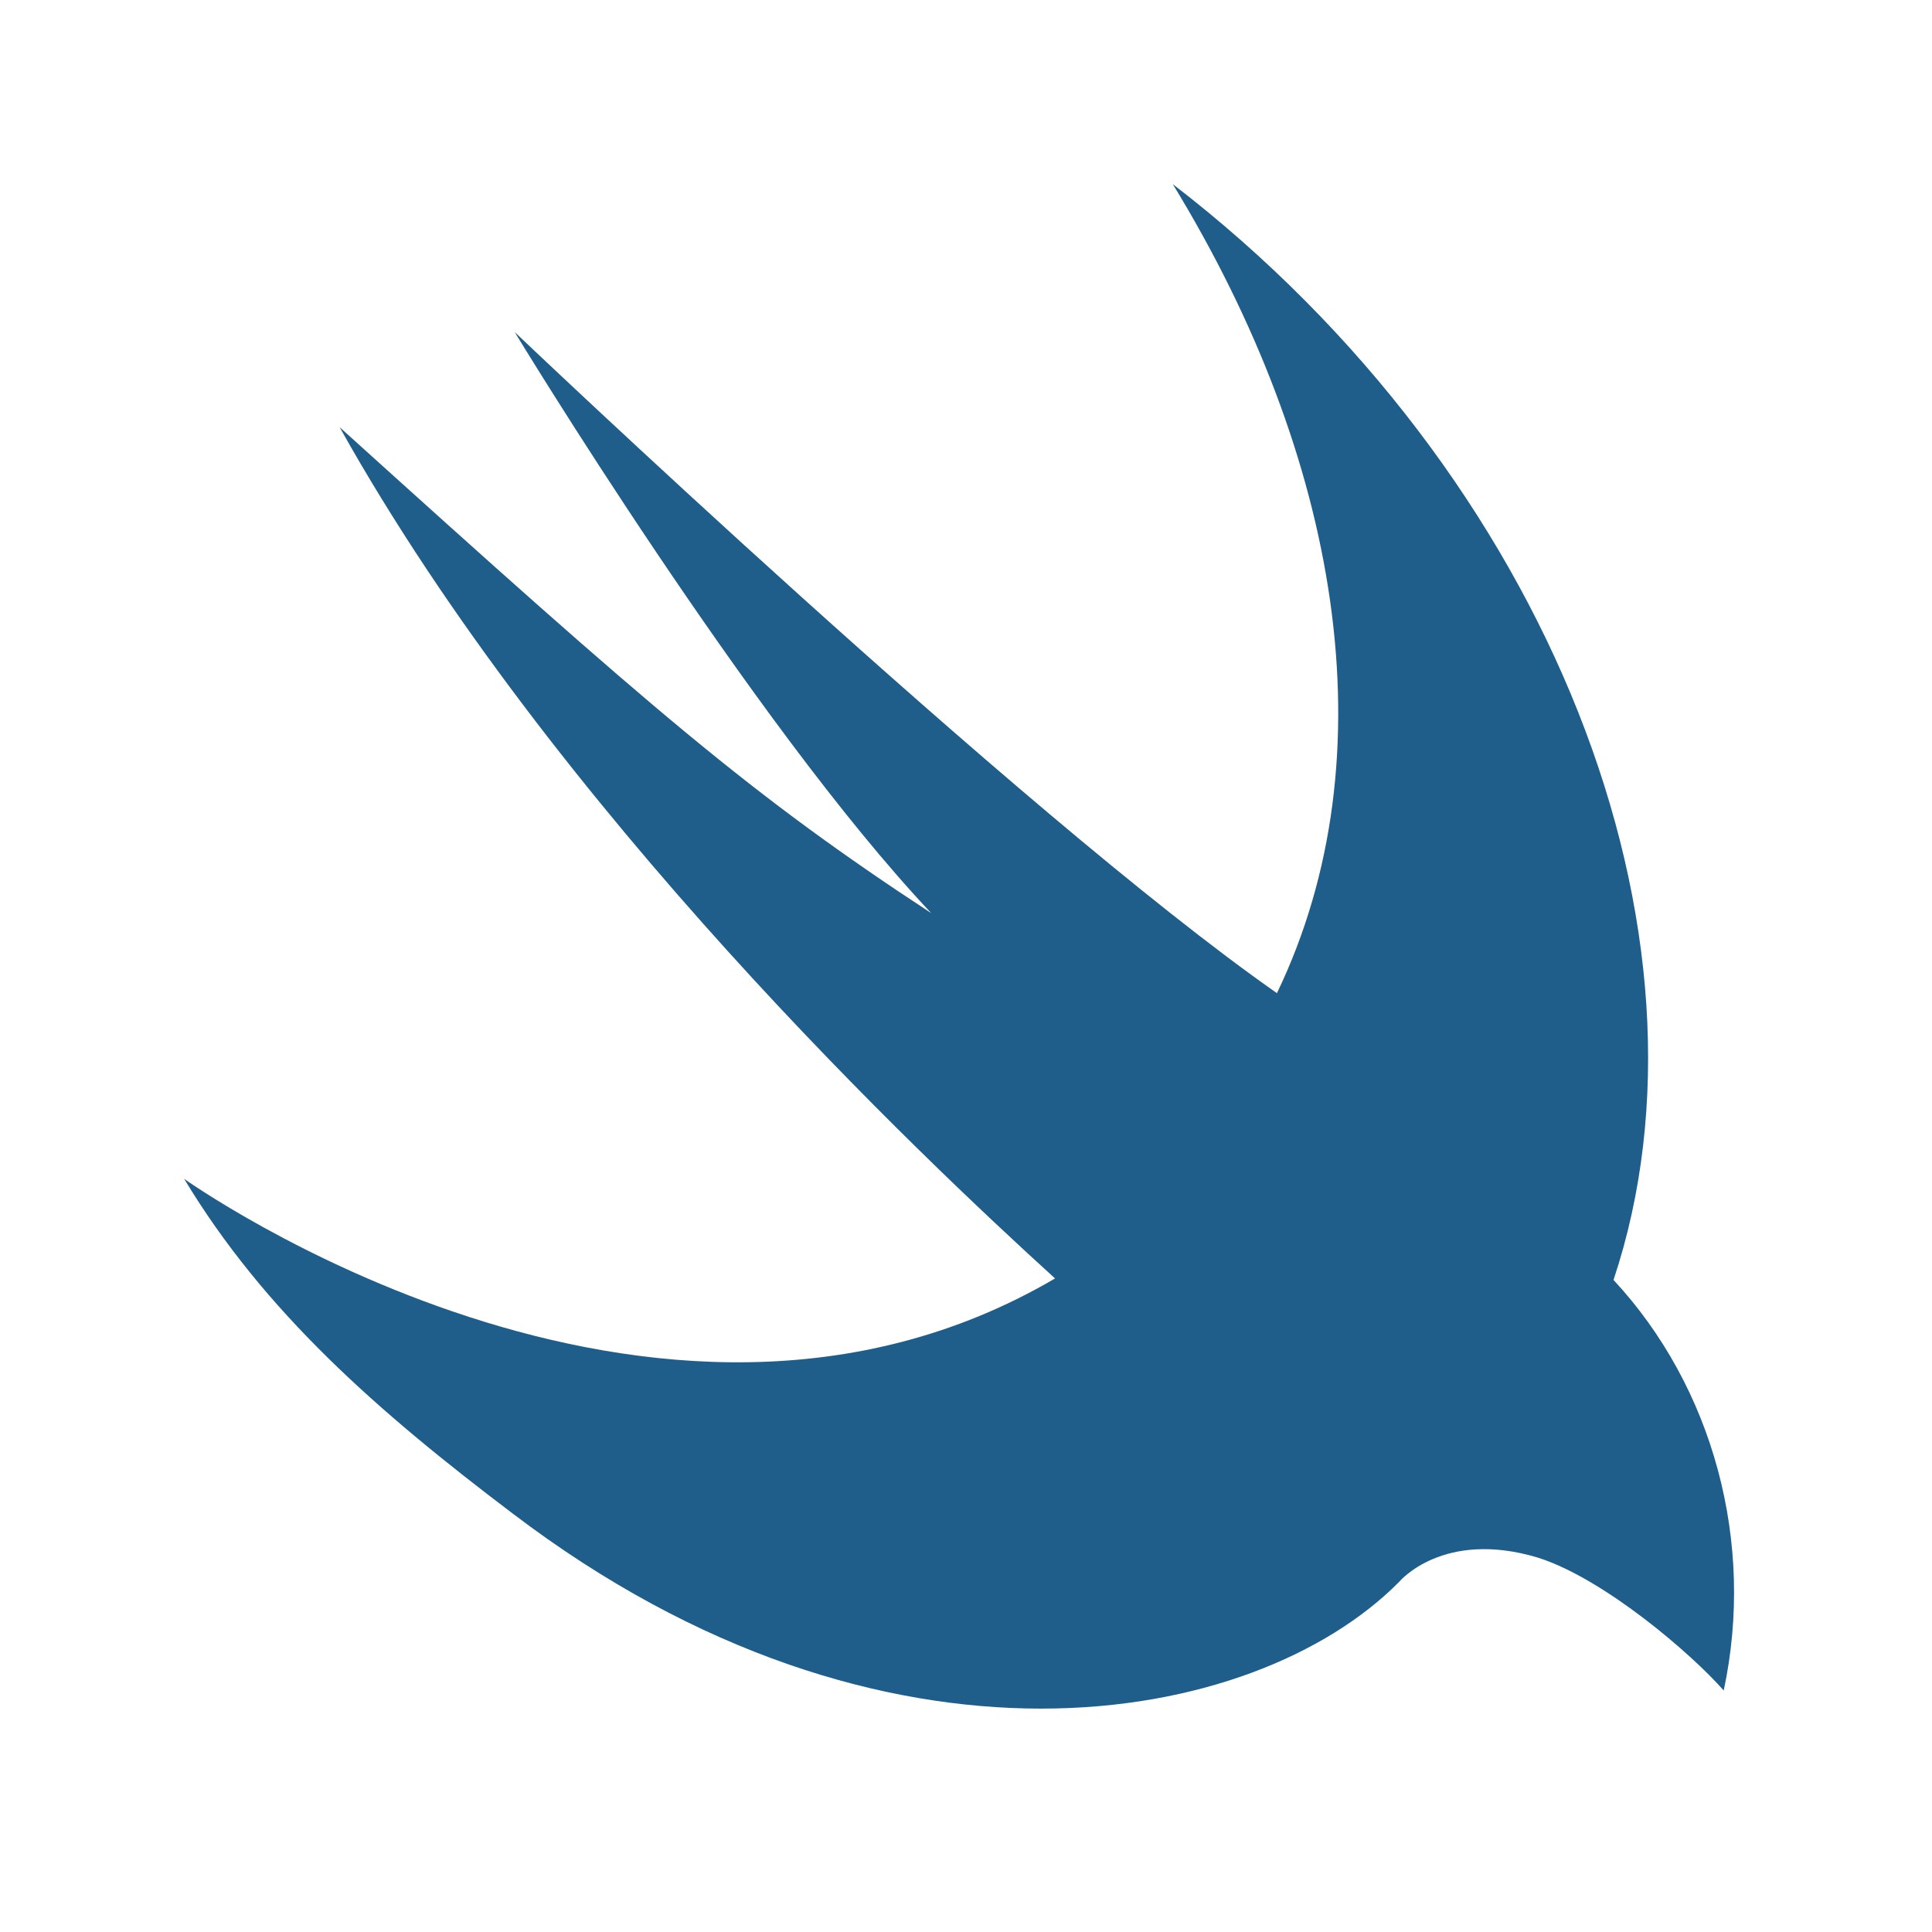
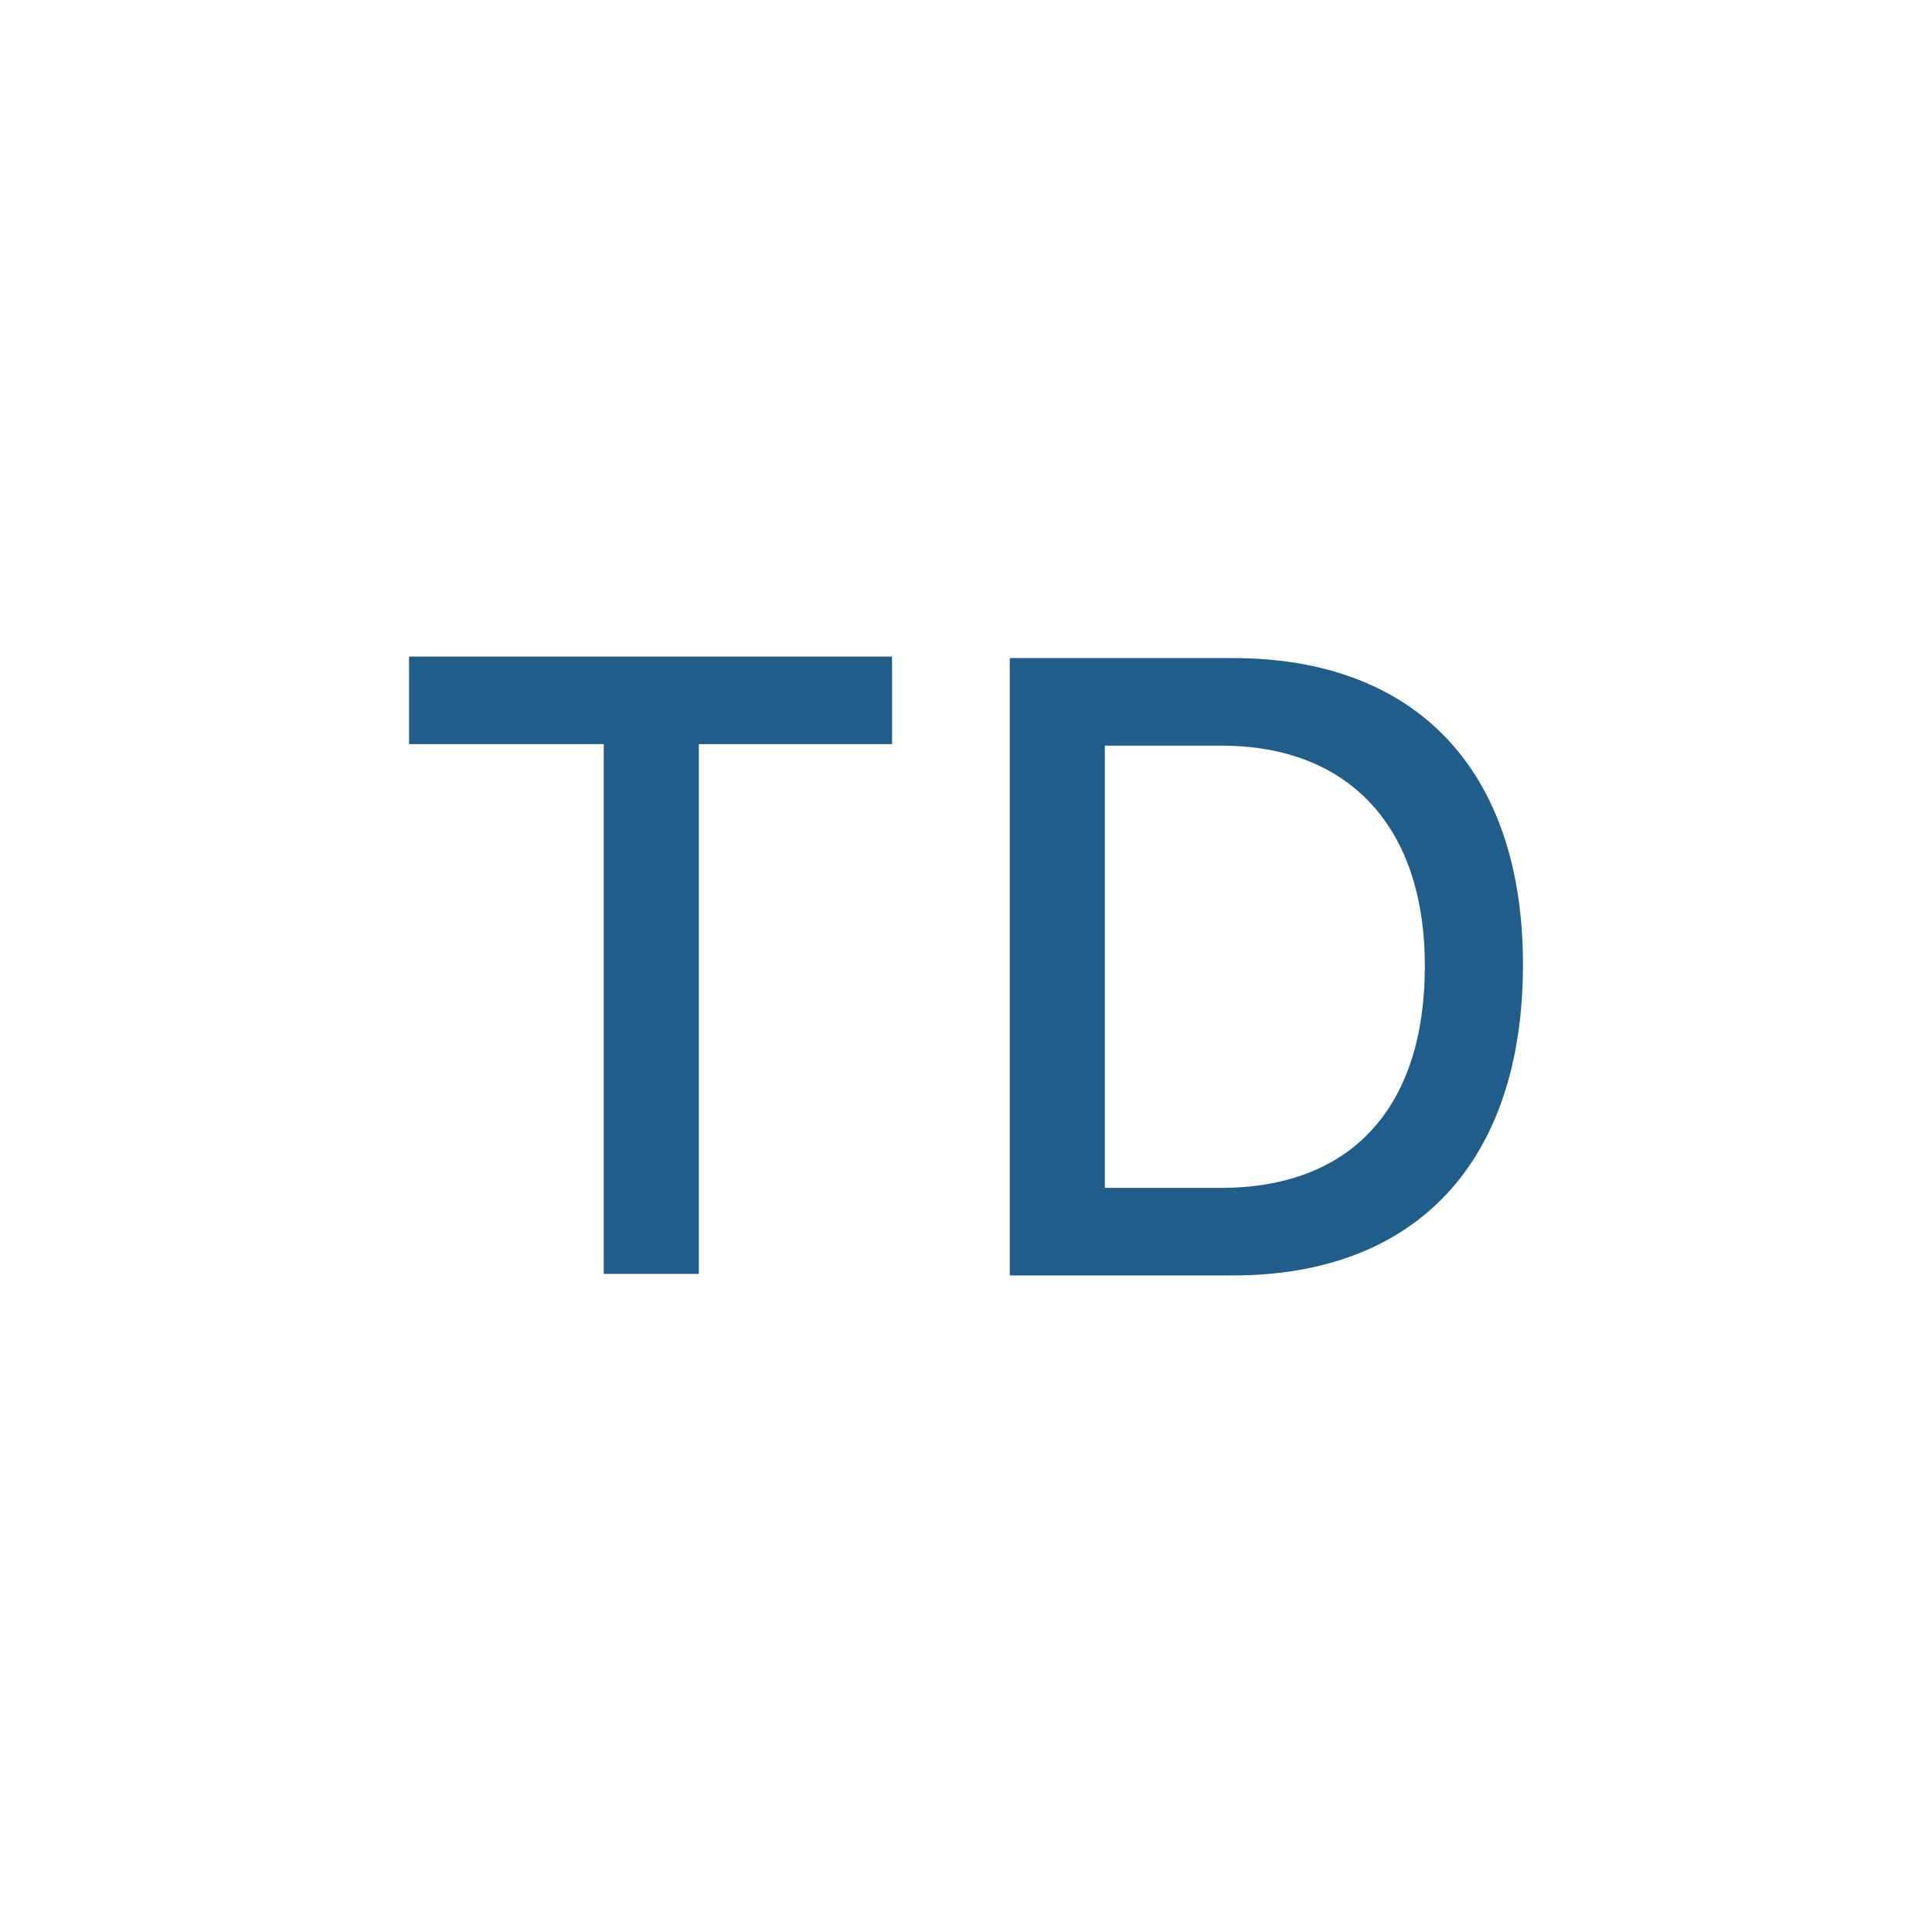
- <svg xmlns="http://www.w3.org/2000/svg" version="1.1" id="Logo" x="0px" y="0px" viewBox="0 0 128 128" style="enable-background:new 0 0 128 128;" xml:space="preserve">
+ <svg xmlns="http://www.w3.org/2000/svg" version="1.1" id="Favicon" x="0px" y="0px" viewBox="0 0 128 128" style="enable-background:new 0 0 128 128;" xml:space="preserve">
  <style type="text/css">
	.st0{fill:#1F5E8B;}
</style>
-   <path class="st0" d="M12.2,78.1c5.3,8.8,12.8,15.4,21.8,22.2c24.6,18.7,49.1,14.2,58.7,4.5c0,0,2.9-3.5,9.2-1.6  c4.4,1.4,10.2,6.4,12.3,8.8c2.1-9.8-0.7-20.1-7.3-27.2c7.6-22.8-4.1-53.3-29.2-72.6c11,18,14.5,37.8,6.9,53.6  c-17-11.9-50.5-43.8-50.5-43.8s15.7,25.9,27.6,38.5c-11.9-7.8-18.3-13.3-39.2-32.2c14.2,25.4,38.6,48.4,47.4,56.4  C43.3,100.3,12.2,78.1,12.2,78.1z" />
+   <g>
+     <path class="st0" d="M40,84.4V49.3H27.1v-5.8h32v5.8H46.3v35.1H40z" />
+     <path class="st0" d="M81.7,43.6c12.1,0,19.2,7.4,19.2,20.3c0,13.1-7.1,20.6-19.2,20.6H66.9V43.6H81.7z M73.2,78.7h7.7   c8.6,0,13.5-5.3,13.5-14.7c0-9.2-5-14.6-13.5-14.6h-7.7V78.7z" />
+   </g>
</svg>
